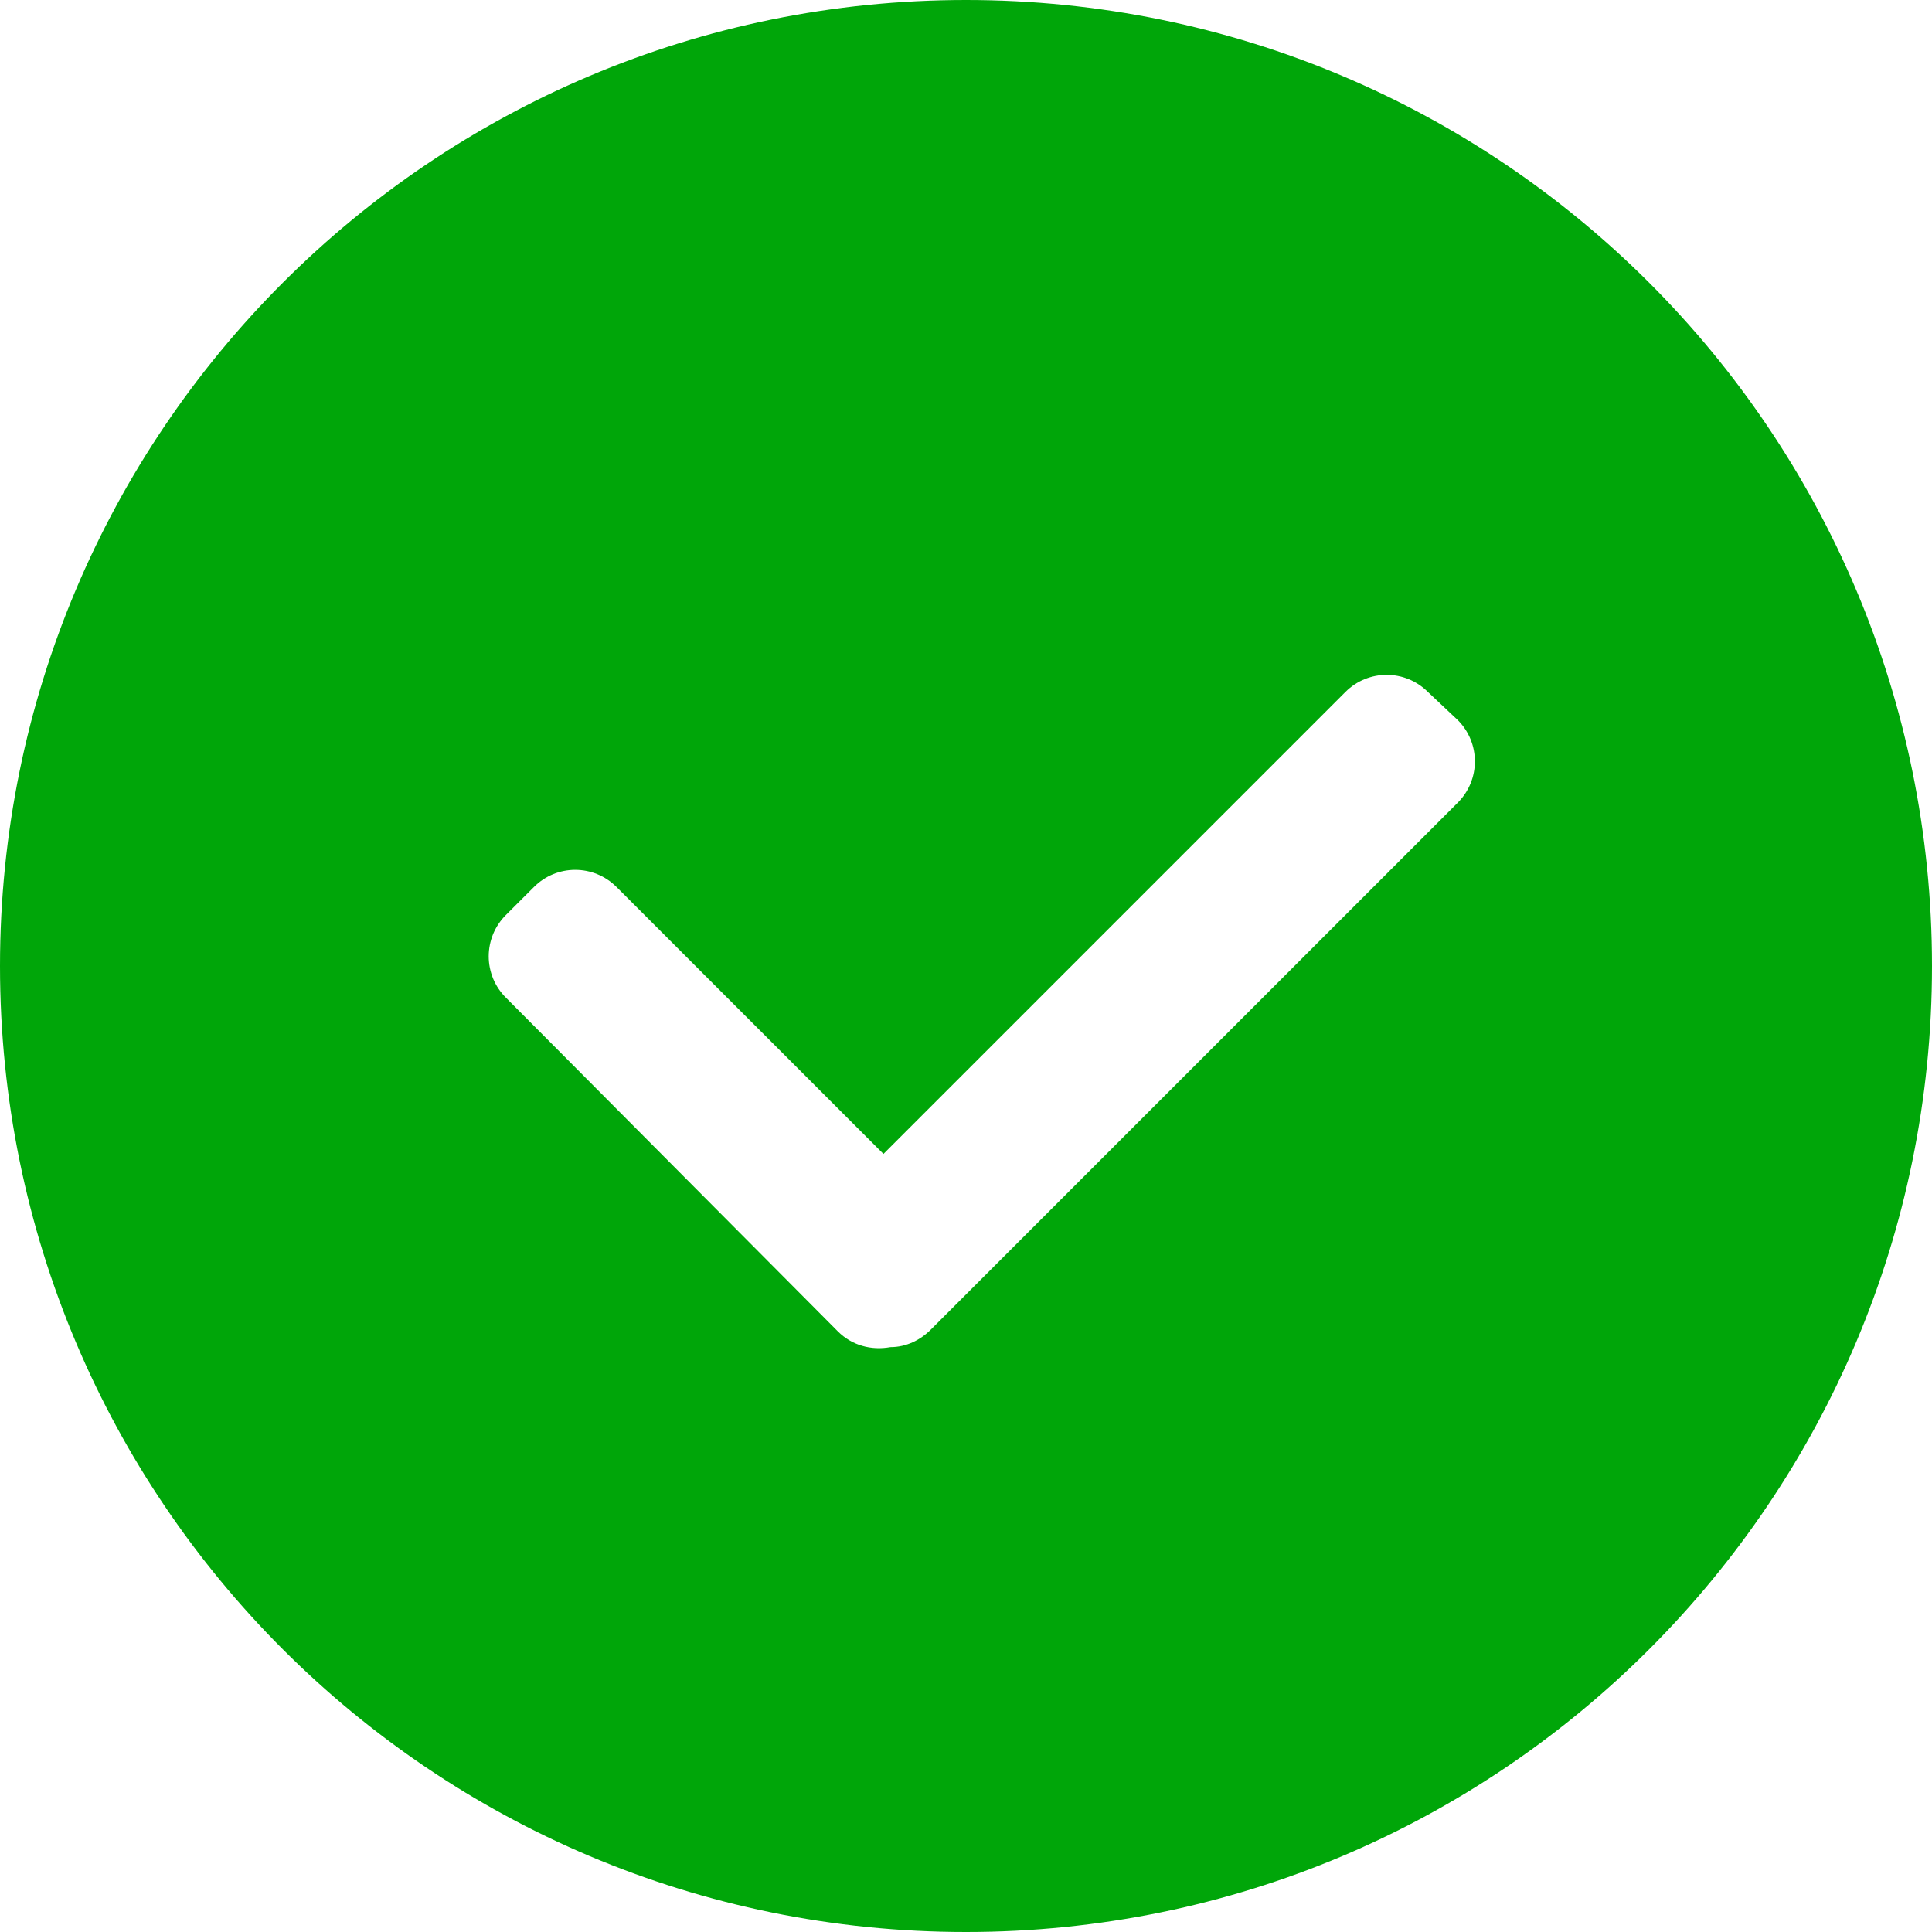
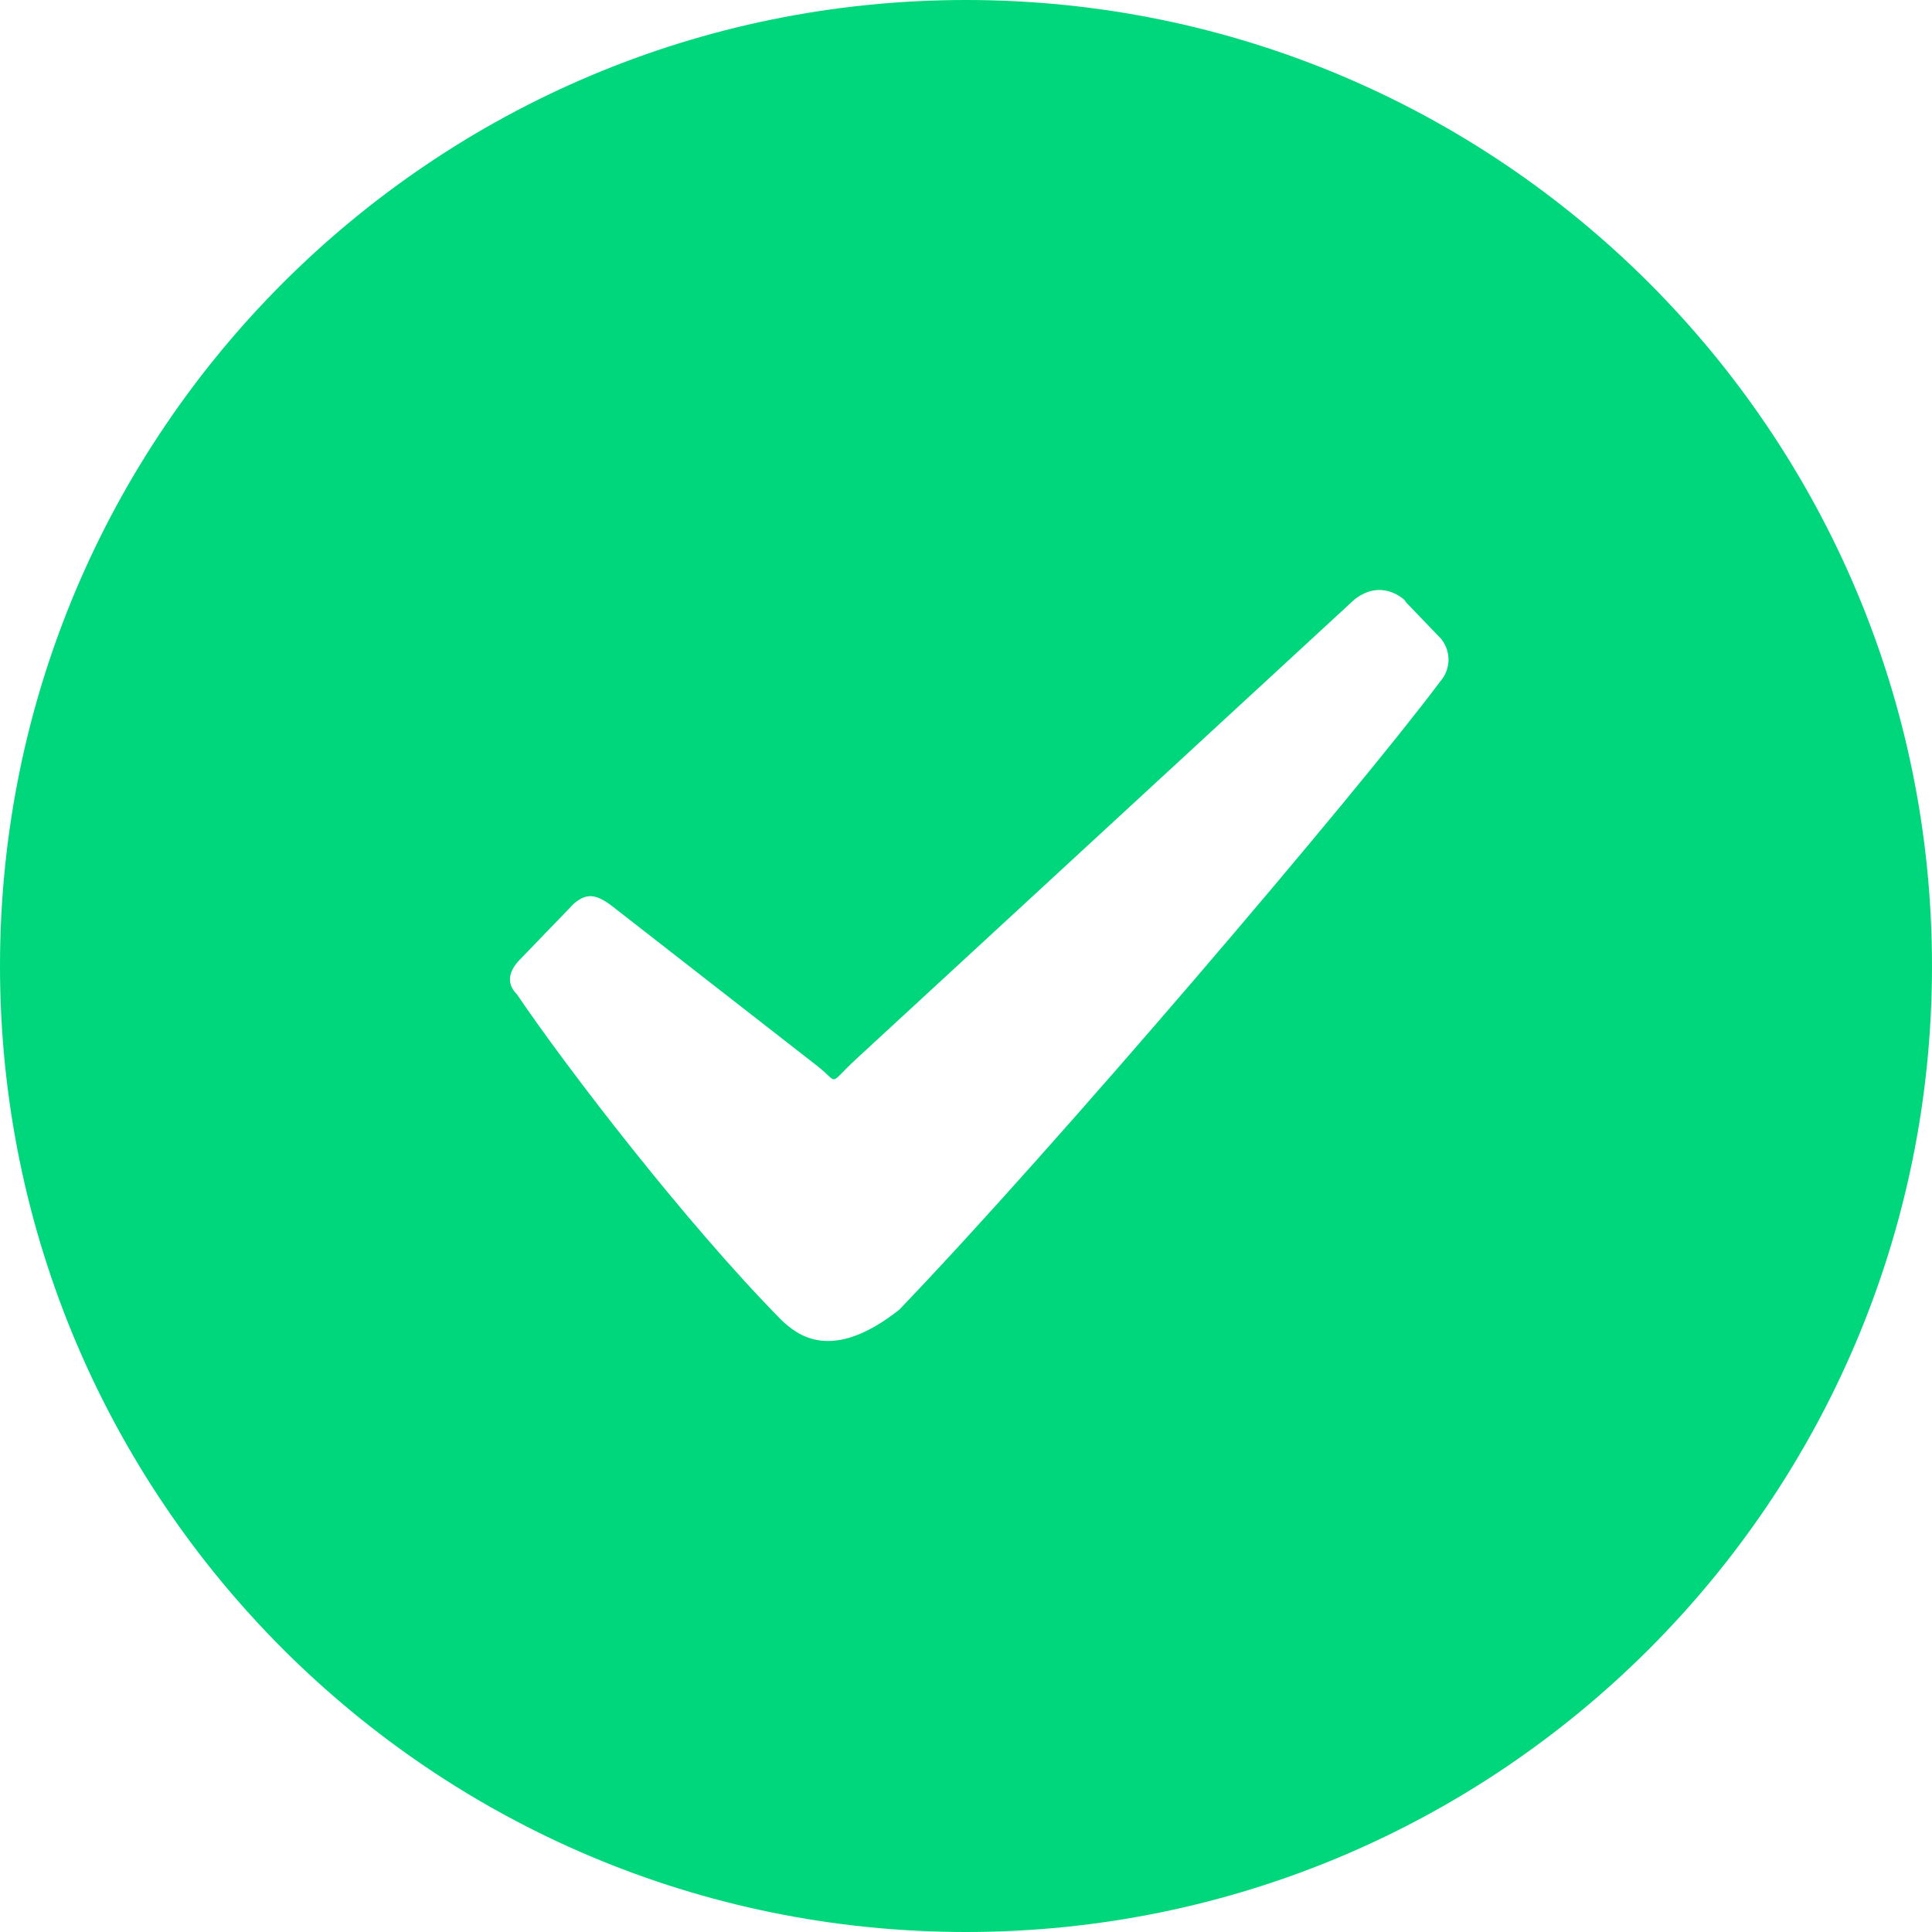
- <svg xmlns="http://www.w3.org/2000/svg" width="40" height="40" viewBox="0 0 40 40" fill="none">
-   <path d="M20 0C8.945 0 0 8.945 0 20C0 31.055 8.945 40 20 40C31.055 40 40 31.055 40 20C40 8.945 31.055 0 20 0ZM30.182 16.618L19.273 27.527C19.055 27.745 18.764 27.891 18.436 27.891C18.036 27.964 17.636 27.855 17.346 27.564L10.473 20.654C10.36 20.542 10.271 20.409 10.21 20.263C10.15 20.116 10.118 19.959 10.118 19.8C10.118 19.641 10.15 19.484 10.21 19.337C10.271 19.191 10.36 19.058 10.473 18.945L11.055 18.364C11.527 17.891 12.291 17.891 12.764 18.364L18.291 23.891L27.855 14.327C28.327 13.854 29.091 13.854 29.564 14.327L30.182 14.909C30.654 15.382 30.654 16.145 30.182 16.618Z" fill="#00A609" />
+ <svg xmlns="http://www.w3.org/2000/svg" width="60" height="60" viewBox="0 0 60 60" fill="none">
+   <path d="M30 0C13.431 0 0 13.431 0 30C0 46.569 13.431 60 30 60C46.566 60 60 46.569 60 30C60 13.431 46.566 0 30 0ZM44.736 21.153C42.105 24.672 32.736 35.667 27.924 40.677C25.812 42.342 24.756 41.454 24.267 40.995C21.324 38.01 17.625 33.201 16.053 30.879C15.708 30.537 15.816 30.153 16.11 29.838L17.82 28.065C18.21 27.729 18.501 27.768 18.963 28.104L25.374 33.099C26.088 33.654 25.686 33.723 26.58 32.898L42.06 18.621C43.11 17.784 43.968 19.02 43.56 18.594L44.754 19.839C44.906 20.025 44.988 20.259 44.985 20.499C44.981 20.74 44.893 20.971 44.736 21.153Z" fill="#00D77C" />
</svg>
